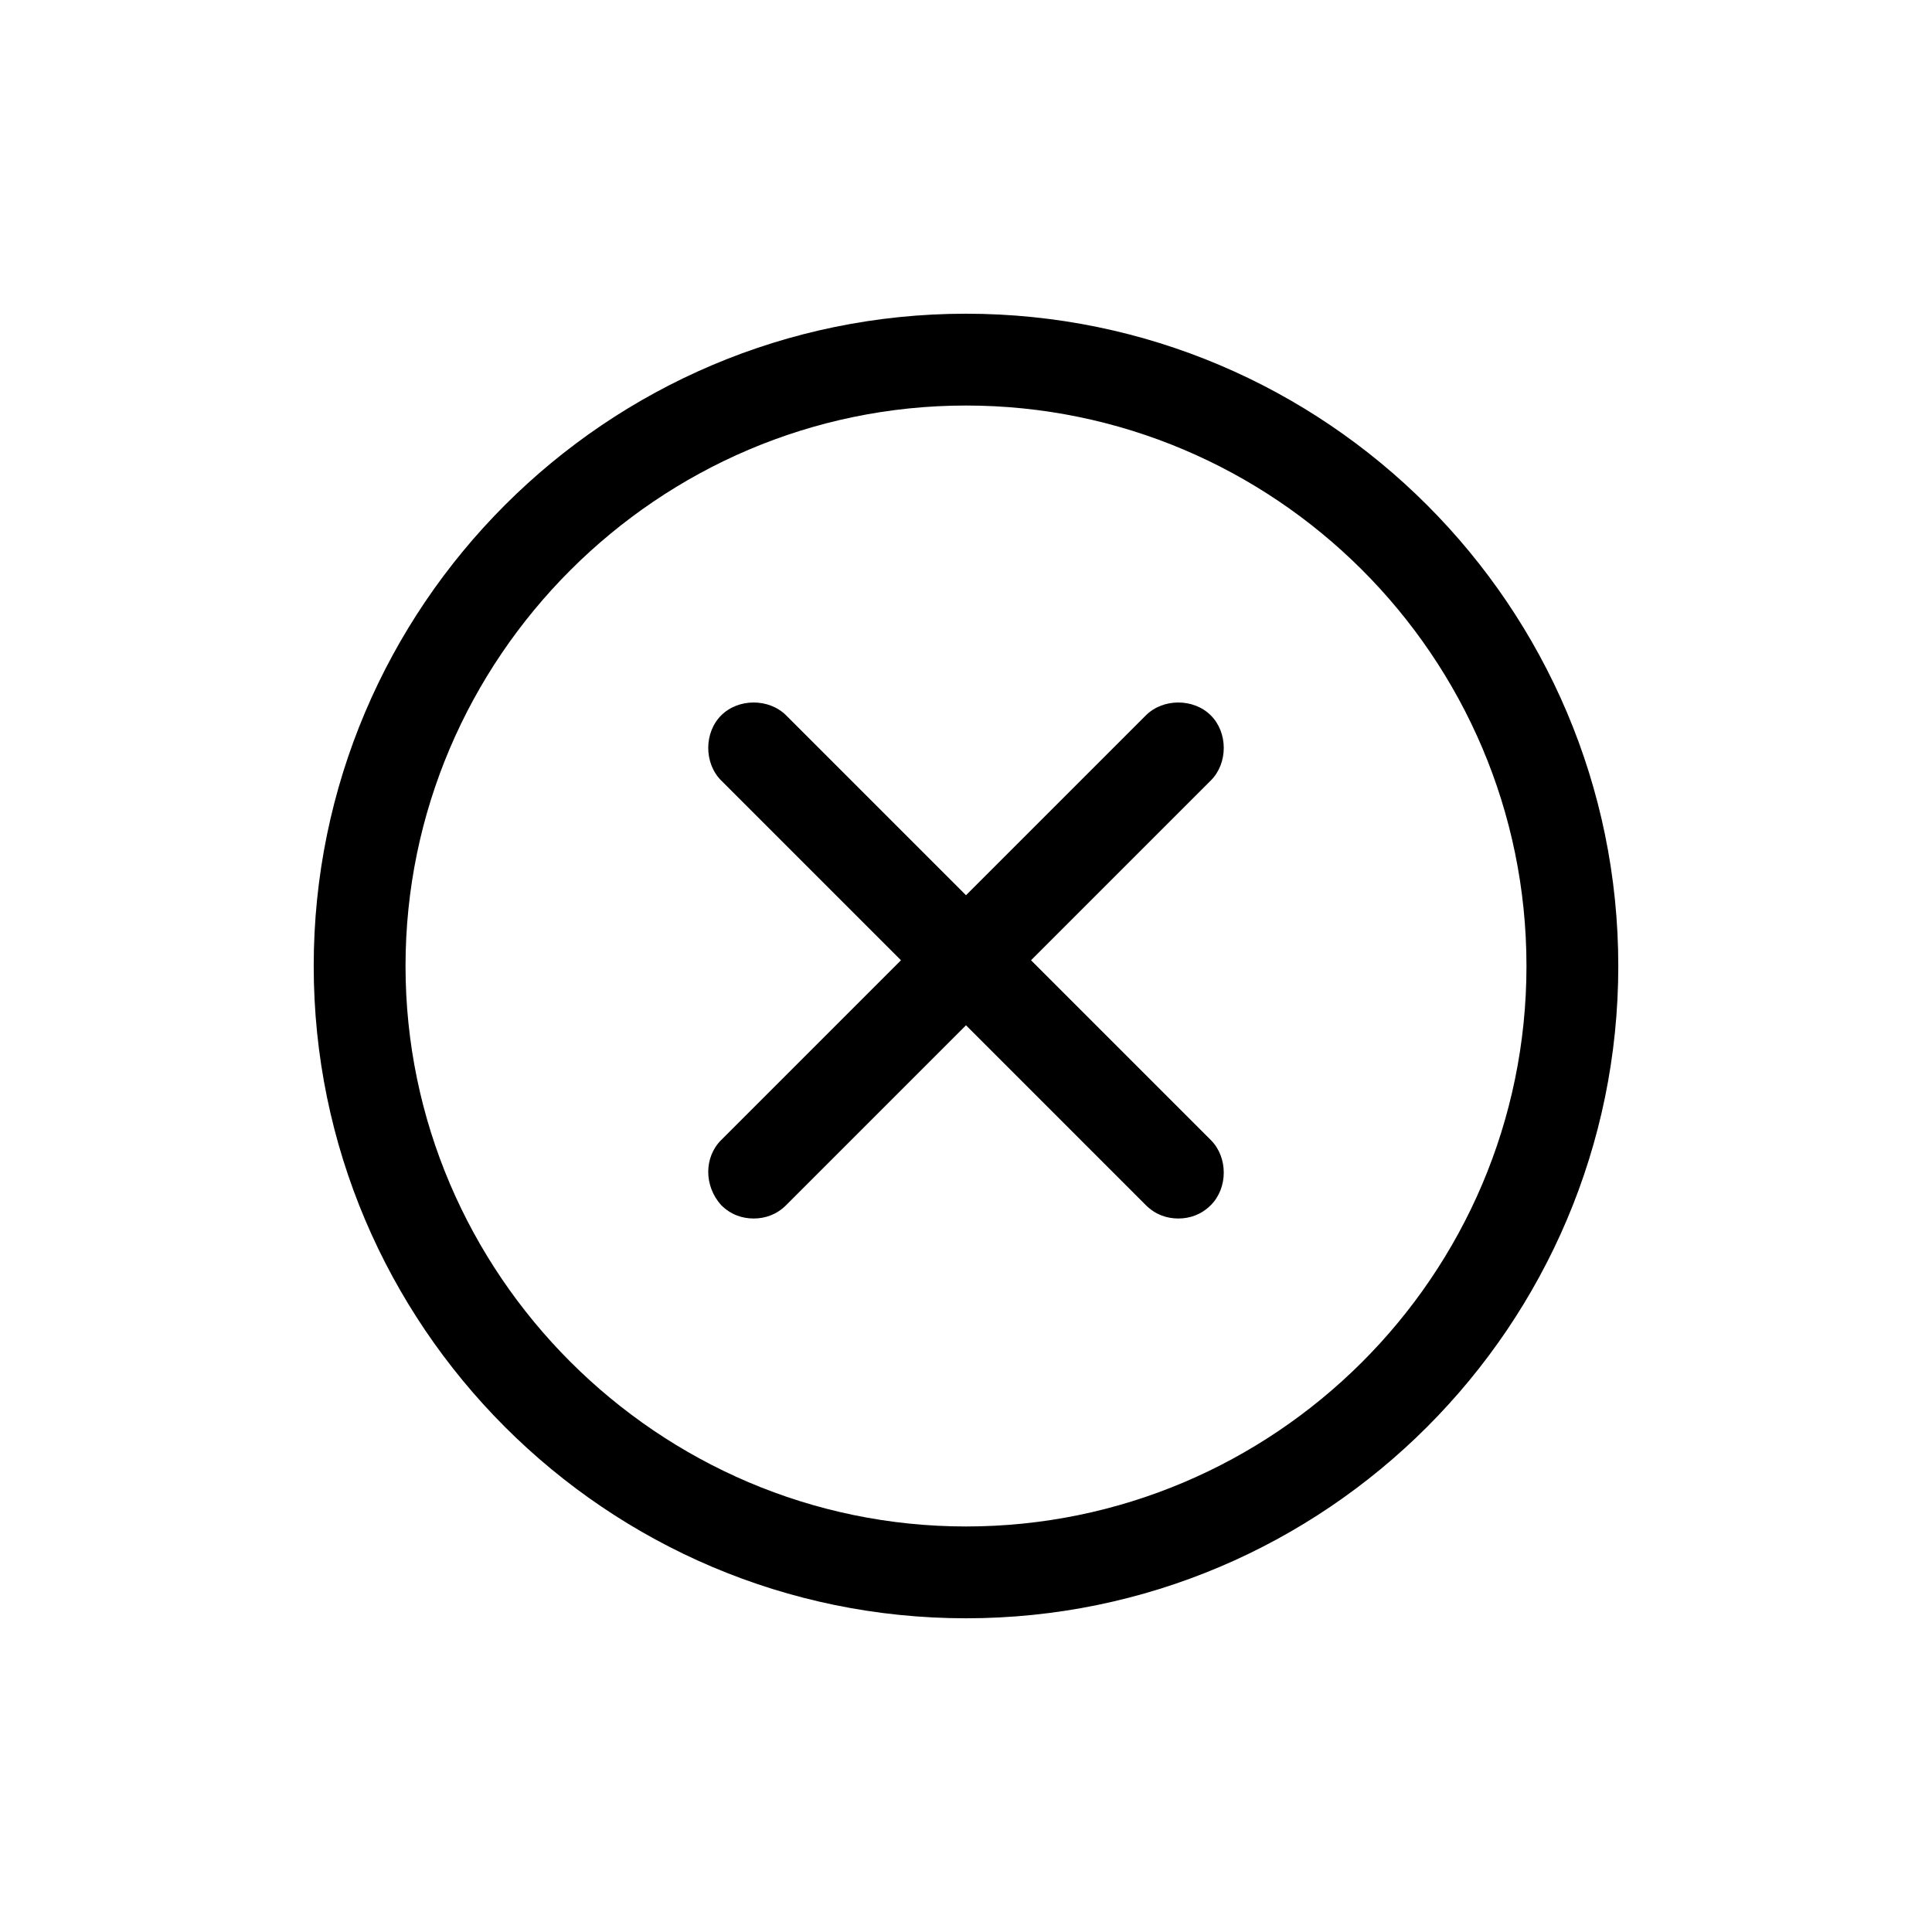
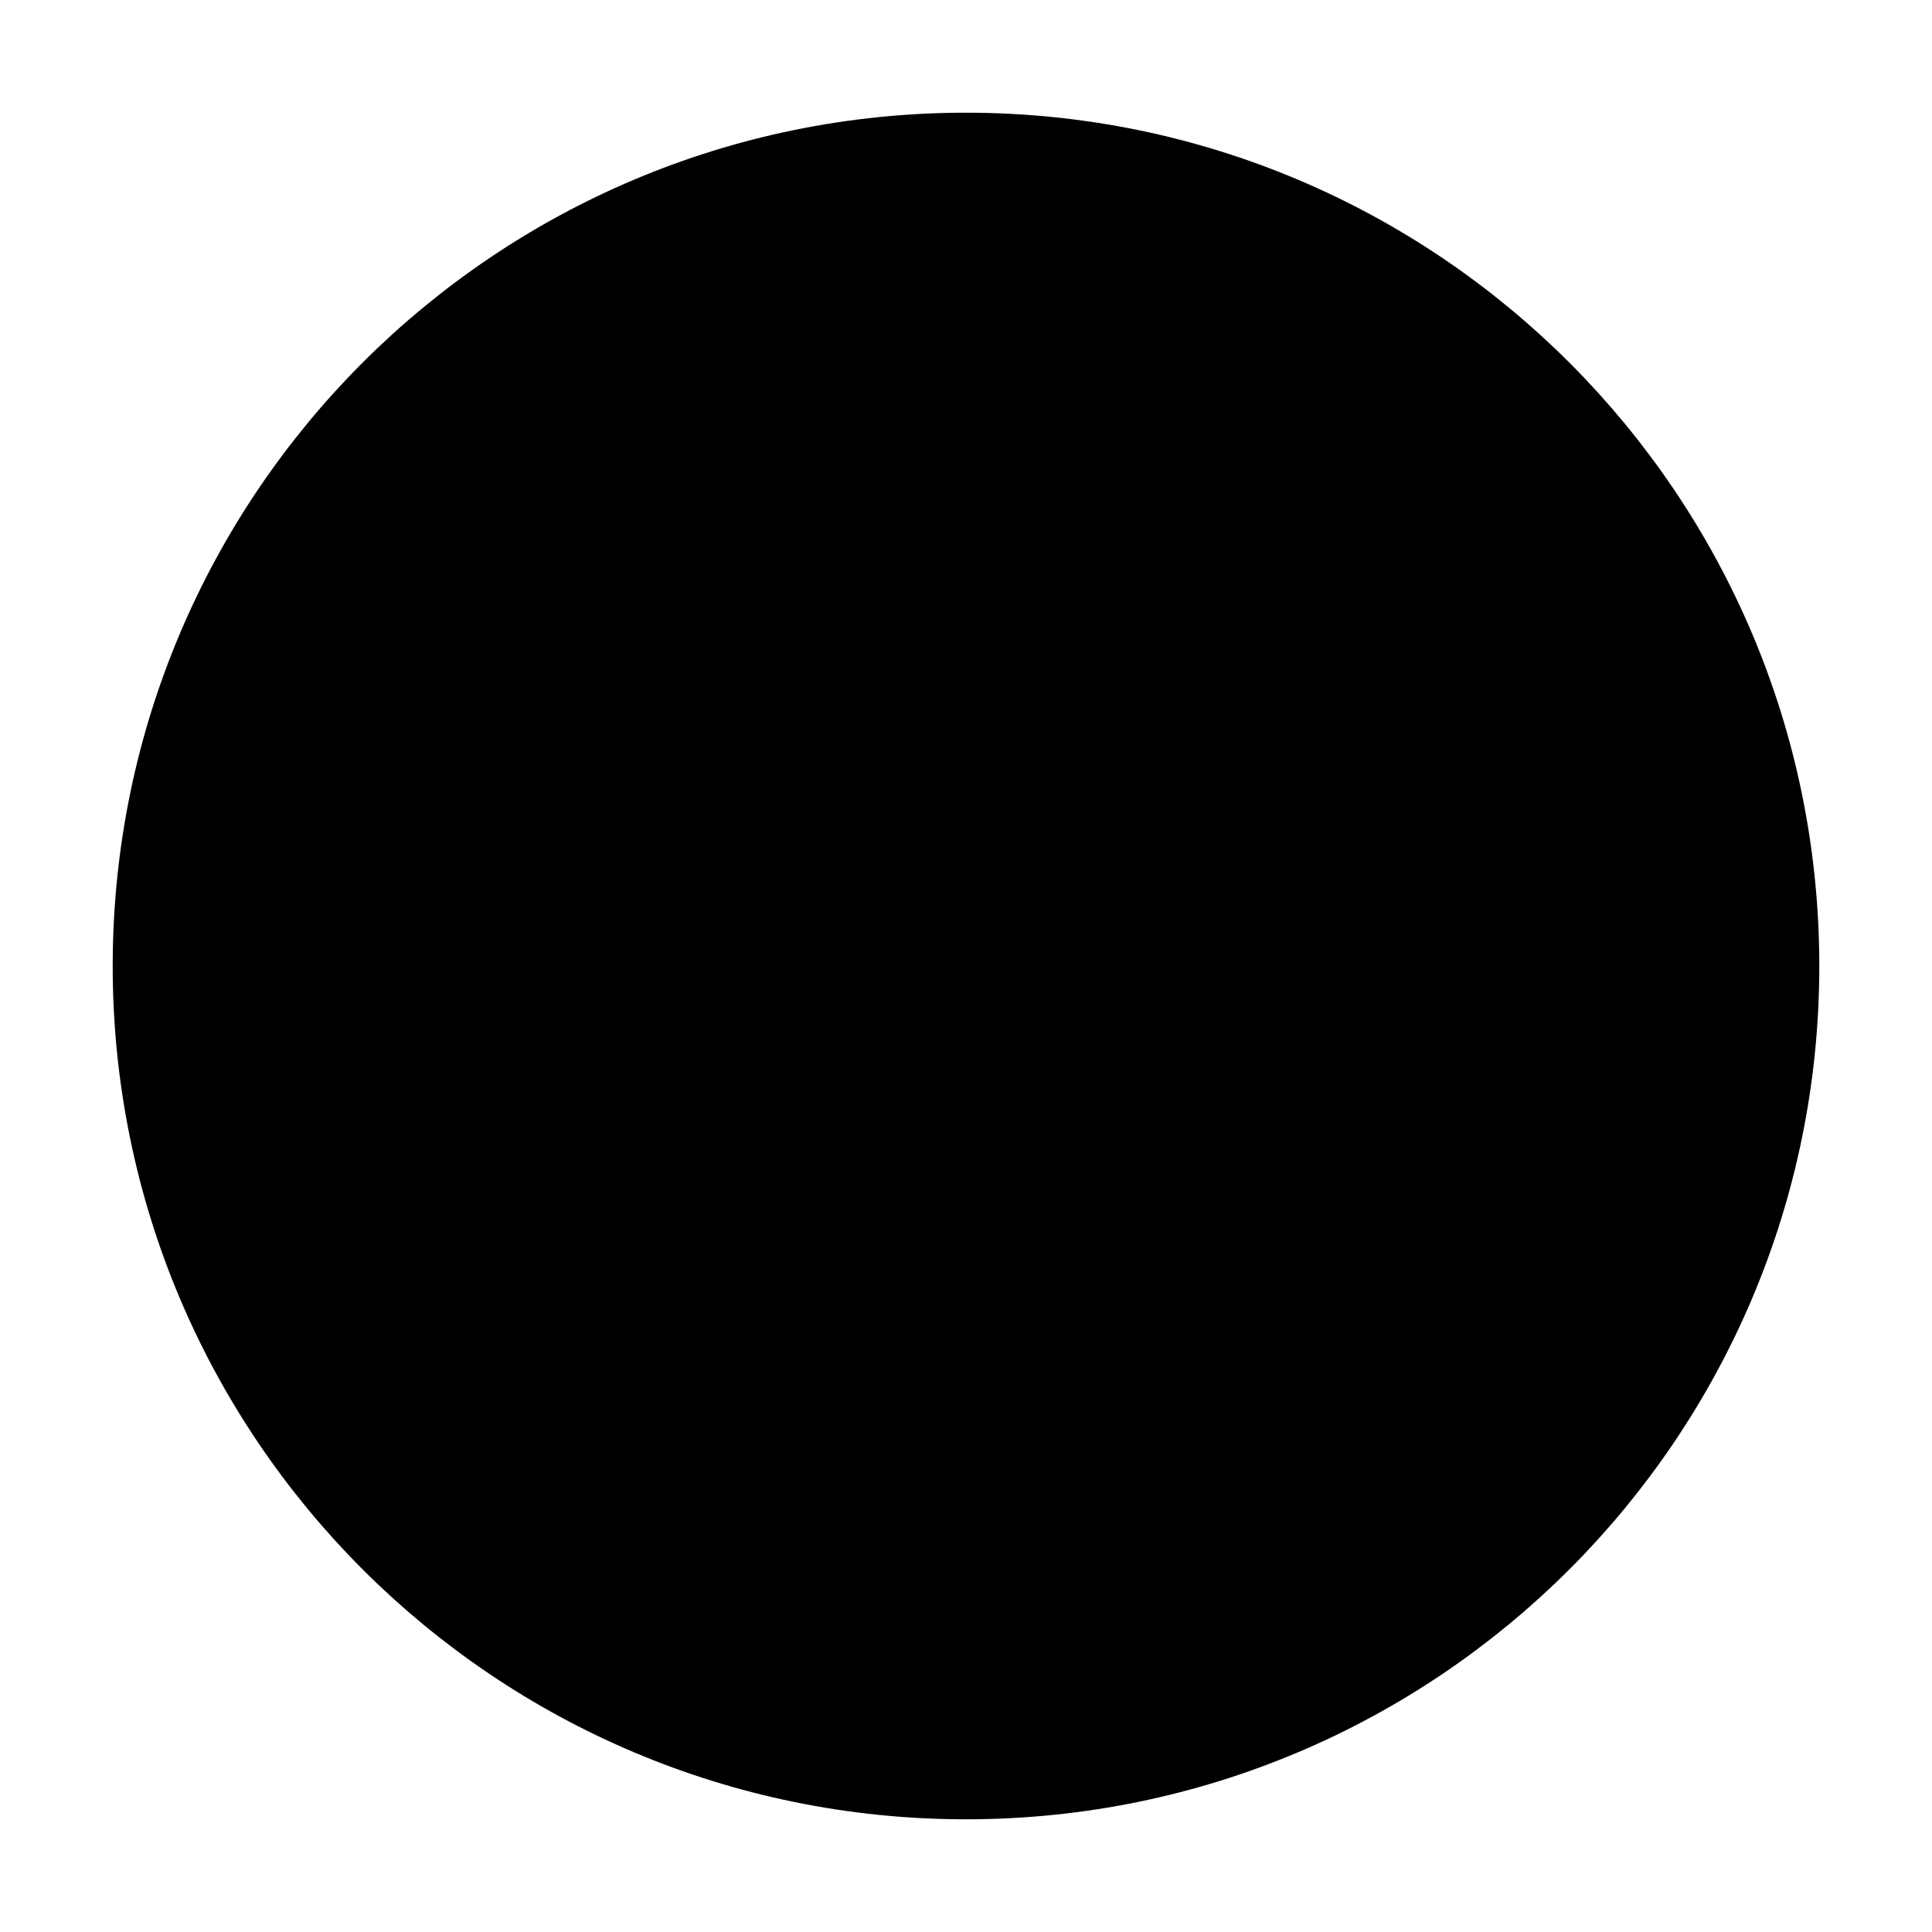
- <svg xmlns="http://www.w3.org/2000/svg" viewBox="0 0 101 101" id="cancel">
-   <path d="M50.5 84.6c18.8 0 34.1-15.3 34.1-34.1S69.3 16.4 50.5 16.4 16.4 31.7 16.4 50.5s15.3 34.1 34.1 34.1zm0-63.4c16.1 0 29.3 13.1 29.3 29.3S66.6 79.8 50.5 79.8 21.2 66.6 21.2 50.5s13.2-29.3 29.3-29.3z" />
-   <path d="M37.7 63c.5.5 1.1.7 1.7.7s1.2-.2 1.7-.7l9.4-9.4 9.4 9.4c.5.5 1.1.7 1.7.7s1.2-.2 1.7-.7c.9-.9.9-2.5 0-3.4l-9.4-9.4 9.4-9.4c.9-.9.9-2.5 0-3.4s-2.5-.9-3.4 0l-9.4 9.4-9.4-9.4c-.9-.9-2.5-.9-3.4 0s-.9 2.5 0 3.4l9.4 9.4-9.4 9.4c-.9.9-.9 2.4 0 3.4z" />
+ <svg xmlns="http://www.w3.org/2000/svg" width="24" height="24" viewBox="0 0 24 24" fill="currentColor" stroke="currentColor">
+   <path stroke="currentColor" d="M12 22C17.523 22 22 17.523 22 12C22 6.477 17.523 2 12 2C6.477 2 2 6.477 2 12C2 17.523 6.477 22 12 22Z" stroke-width="1.2" stroke-linecap="round" stroke-linejoin="round" />
+   <path stroke="currentColor" d="M15 9L9 15" stroke-width="1.2" stroke-linecap="round" stroke-linejoin="round" />
+   <path stroke="currentColor" d="M9 9L15 15" stroke-width="1.2" stroke-linecap="round" stroke-linejoin="round" />
</svg>
